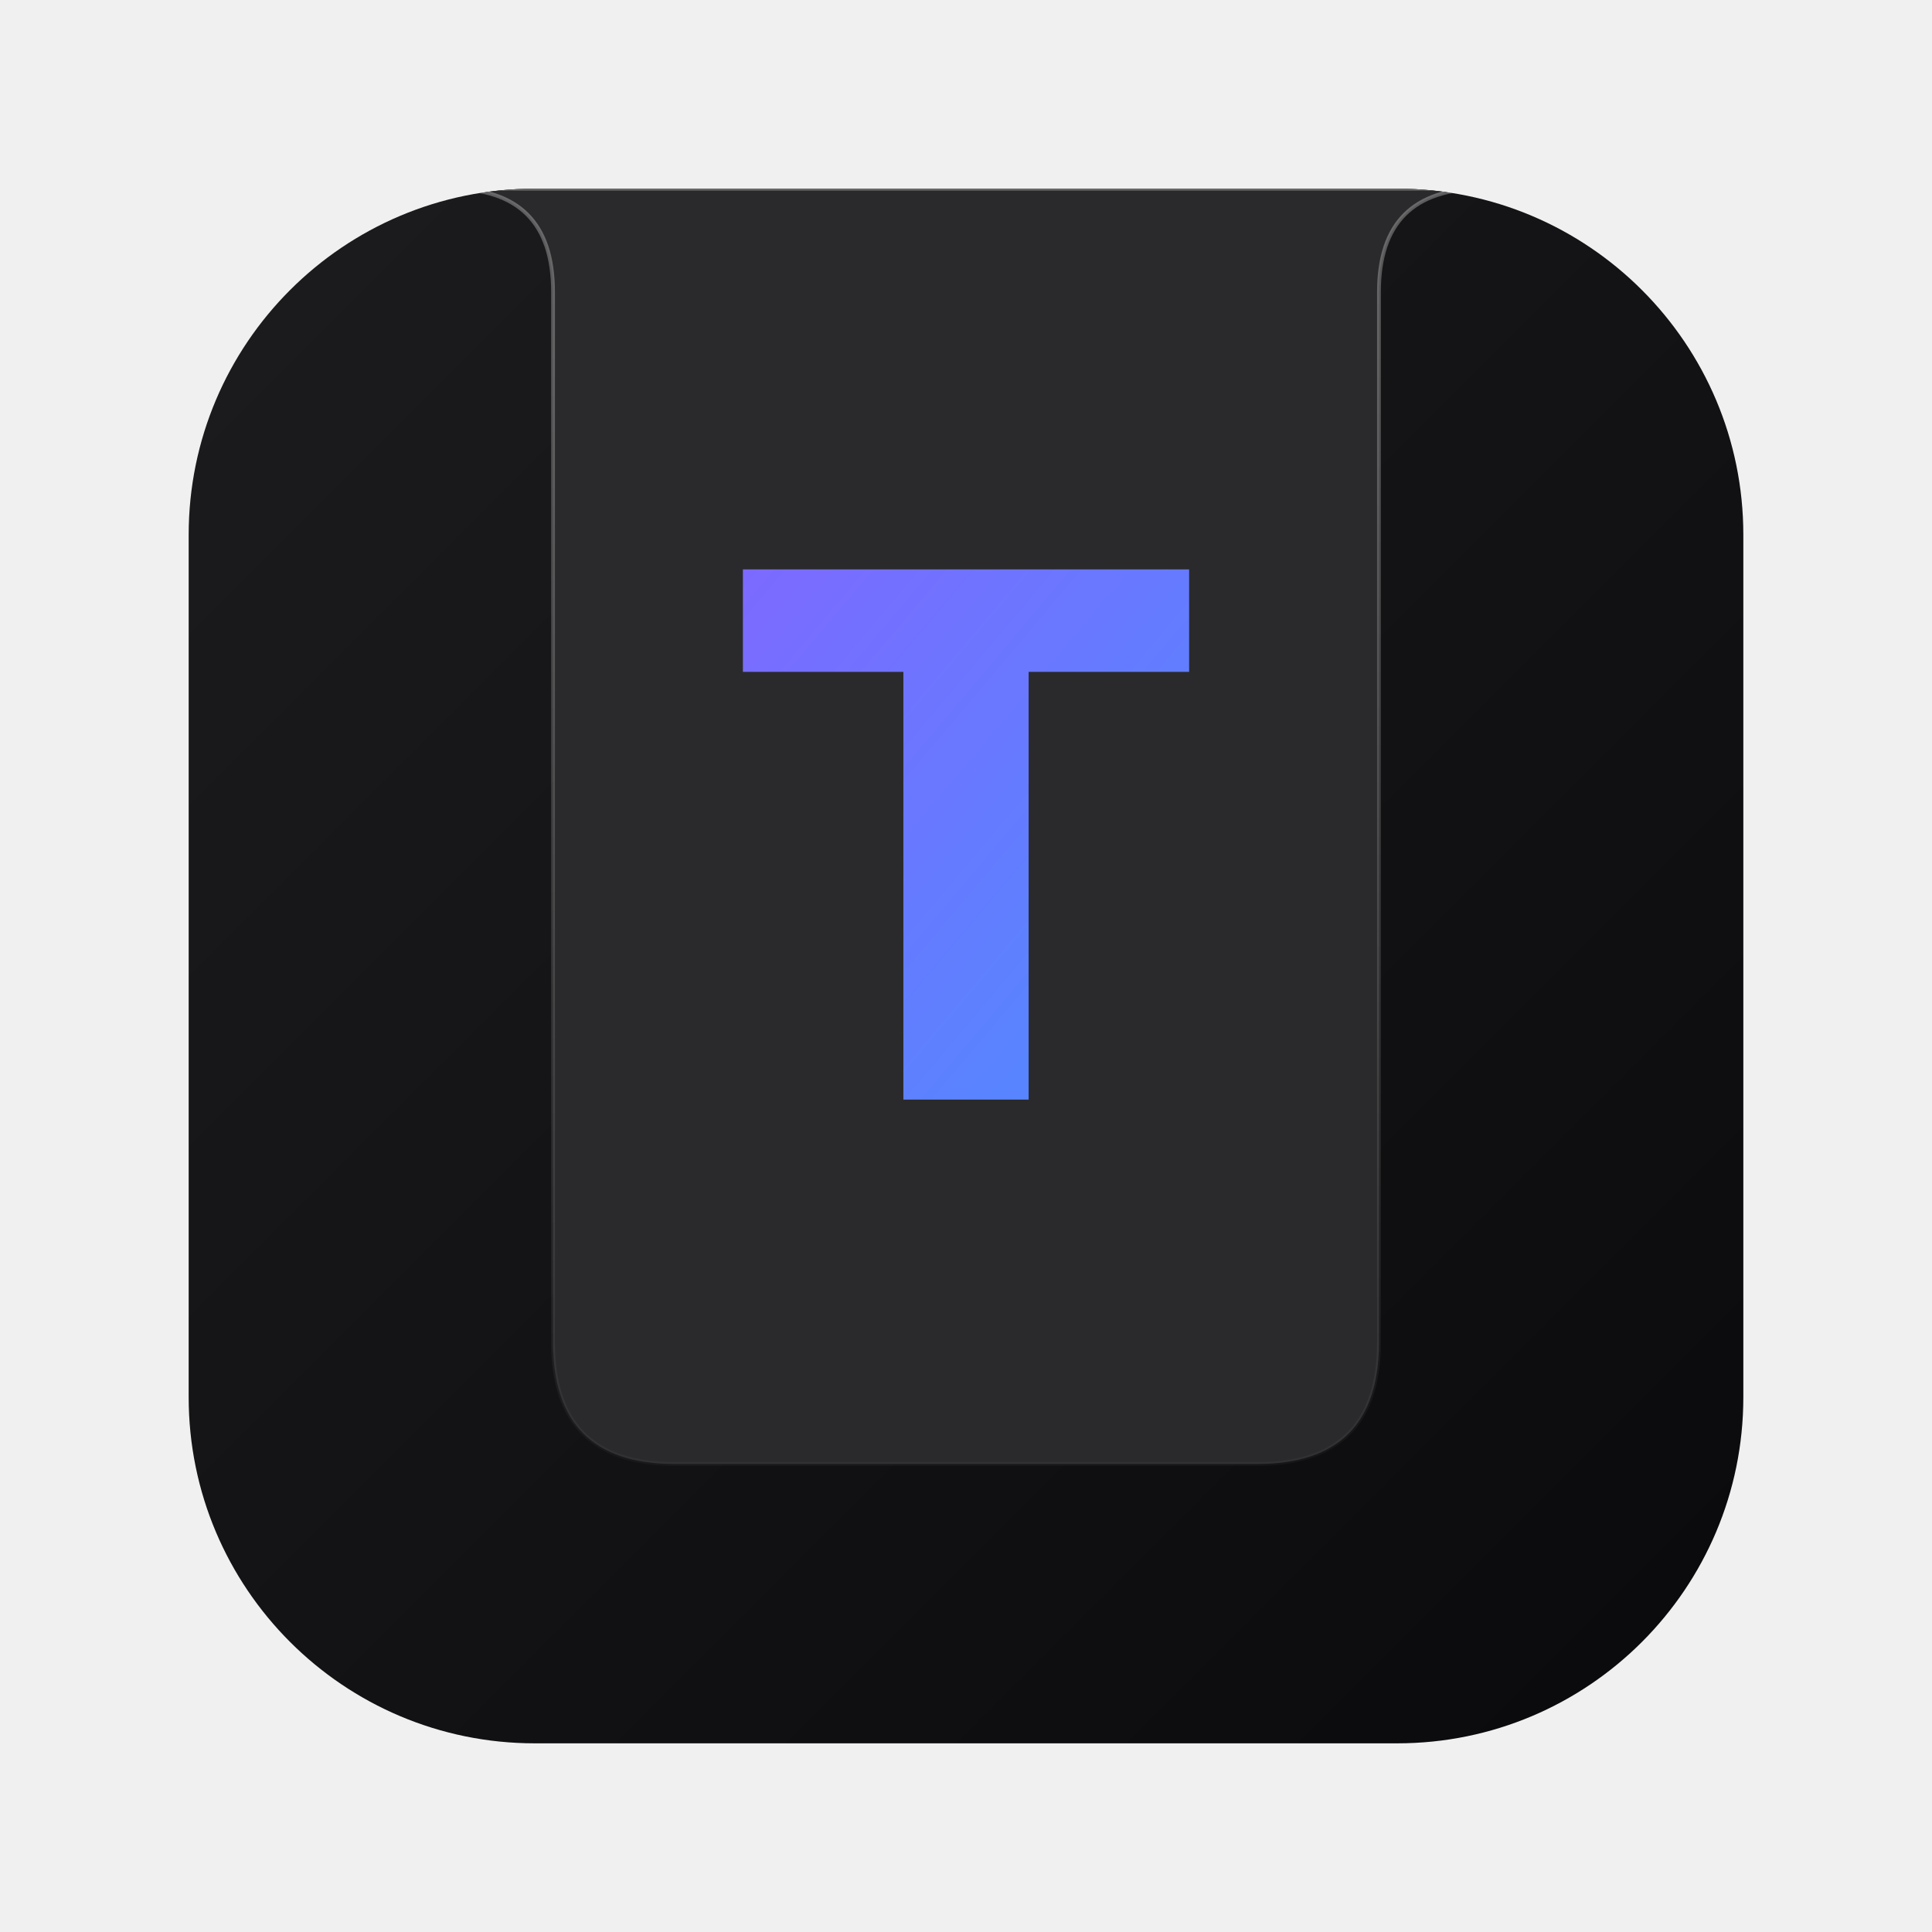
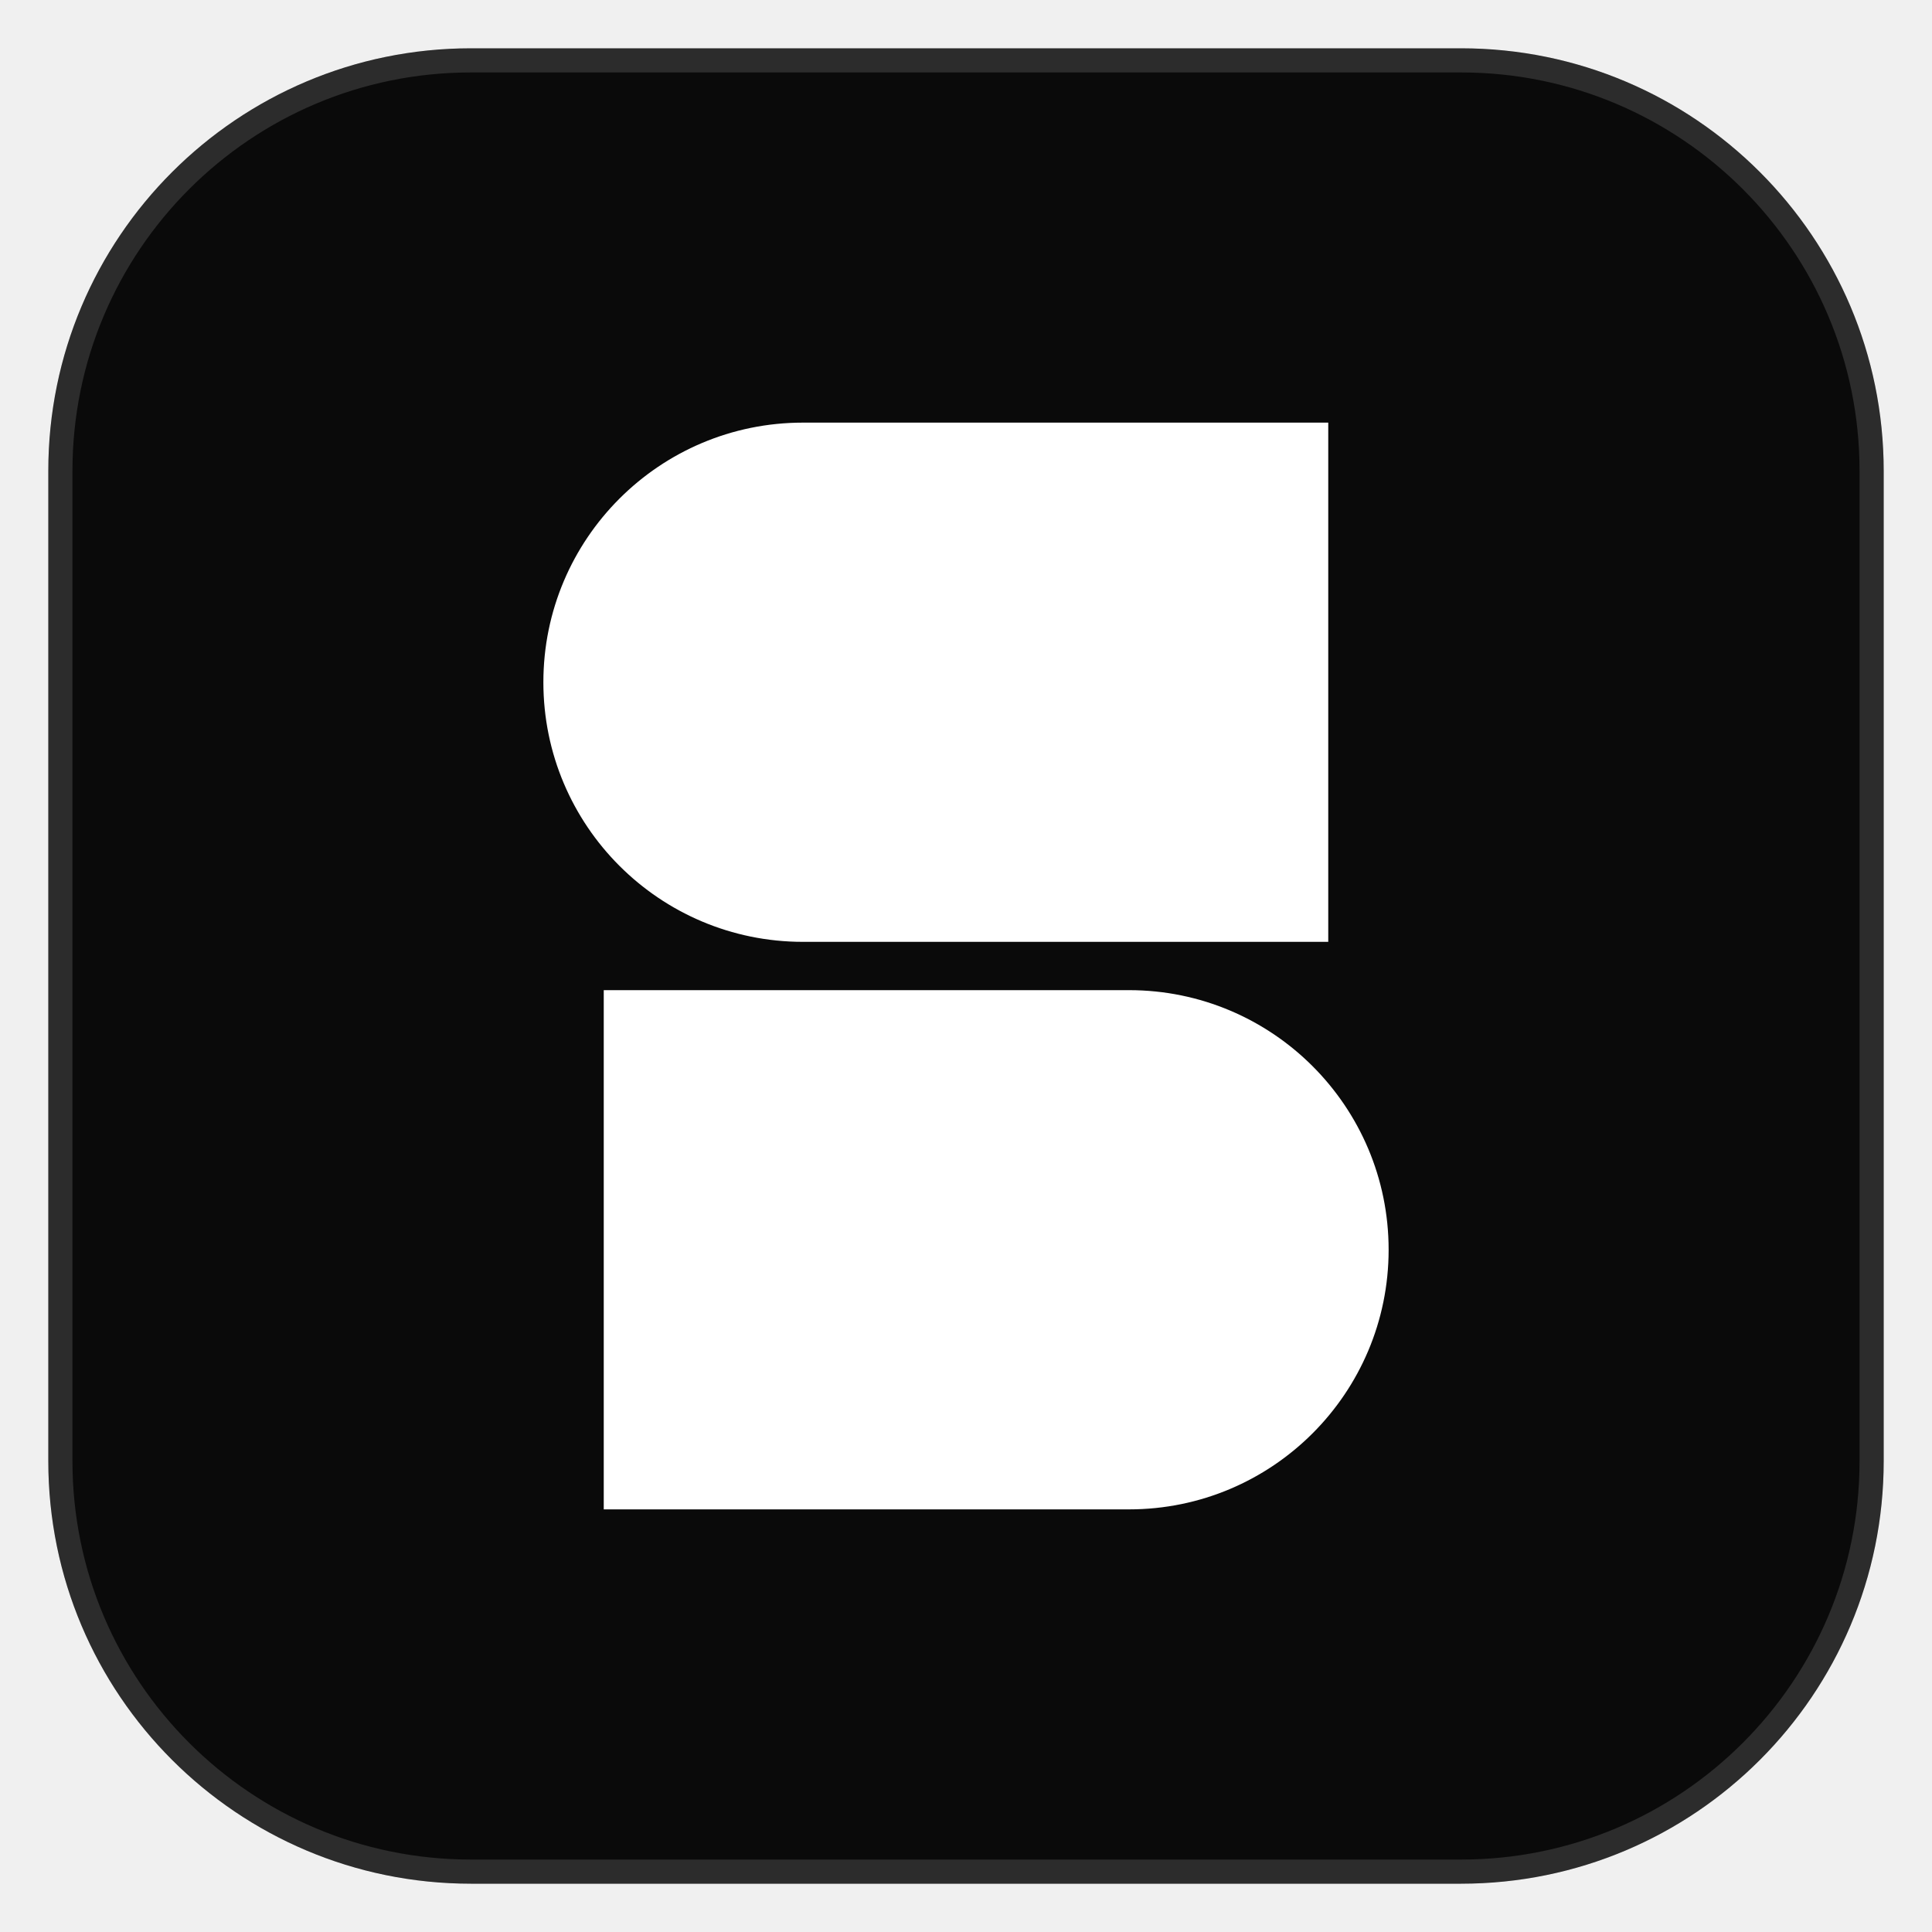
- <svg xmlns="http://www.w3.org/2000/svg" viewBox="0 0 1024 1024" width="1024" height="1024">
-   <defs>
-     <linearGradient id="bg" x1="0" y1="0" x2="1" y2="1">
-       <stop offset="0%" stop-color="#1C1C1E" />
-       <stop offset="100%" stop-color="#0A0A0C" />
-     </linearGradient>
-     <linearGradient id="accent" x1="0" y1="0" x2="1" y2="1">
-       <stop offset="0%" stop-color="#7C6AFF" />
-       <stop offset="100%" stop-color="#4F8BFF" />
-     </linearGradient>
-     <linearGradient id="shine" x1="0.5" y1="0" x2="0.5" y2="1">
-       <stop offset="0%" stop-color="#fff" stop-opacity="0.35" />
-       <stop offset="40%" stop-color="#fff" stop-opacity="0" />
-     </linearGradient>
-     <linearGradient id="edge" x1="0" y1="0" x2="0" y2="1">
-       <stop offset="0%" stop-color="#fff" stop-opacity="0.3" />
-       <stop offset="100%" stop-color="#fff" stop-opacity="0.03" />
-     </linearGradient>
-     <clipPath id="roundedBg">
-       <rect width="1024" height="1024" rx="228" />
-     </clipPath>
-     <clipPath id="notchClip">
-       <path d="M 172 0 Q 240 0, 240 68 L 240 760 Q 240 840, 320 840 L 704 840 Q 784 840, 784 760 L 784 68 Q 784 0, 852 0 Z" />
-     </clipPath>
-   </defs>
-   <g transform="translate(100, 100) scale(0.80469)">
-     <rect width="1024" height="1024" rx="228" fill="url(#bg)" />
-     <g clip-path="url(#roundedBg)">
-       <path d="M 172 0 Q 240 0, 240 68 L 240 760 Q 240 840, 320 840 L 704 840 Q 784 840, 784 760 L 784 68 Q 784 0, 852 0 Z" fill="#2A2A2C" />
-       <g clip-path="url(#notchClip)">
-         <ellipse cx="512" cy="0" rx="360" ry="200" fill="url(#shine)" />
-       </g>
-       <path d="M 172 0 Q 240 0, 240 68 L 240 760 Q 240 840, 320 840 L 704 840 Q 784 840, 784 760 L 784 68 Q 784 0, 852 0 Z" fill="none" stroke="url(#edge)" stroke-width="2.5" />
-       <text x="512" y="600" font-family="-apple-system, SF Pro Display, Helvetica Neue, sans-serif" font-size="480" font-weight="800" fill="url(#accent)" text-anchor="middle">T</text>
-     </g>
+ <svg xmlns="http://www.w3.org/2000/svg" width="640" height="640" viewBox="0 0 640 640" fill="none">
+   <rect x="16" y="16" width="608" height="608" rx="140" fill="#0A0A0A" />
+   <rect x="20" y="20" width="600" height="600" rx="136" stroke="#FFFFFF" stroke-opacity="0.14" stroke-width="8" />
+   <g fill="#FFFFFF">
+     <path d="M266 140H440V312H266A86 86 0 0 1 266 140Z" />
+     <path d="M200 328H374A86 86 0 0 1 374 500H200Z" />
  </g>
</svg>
